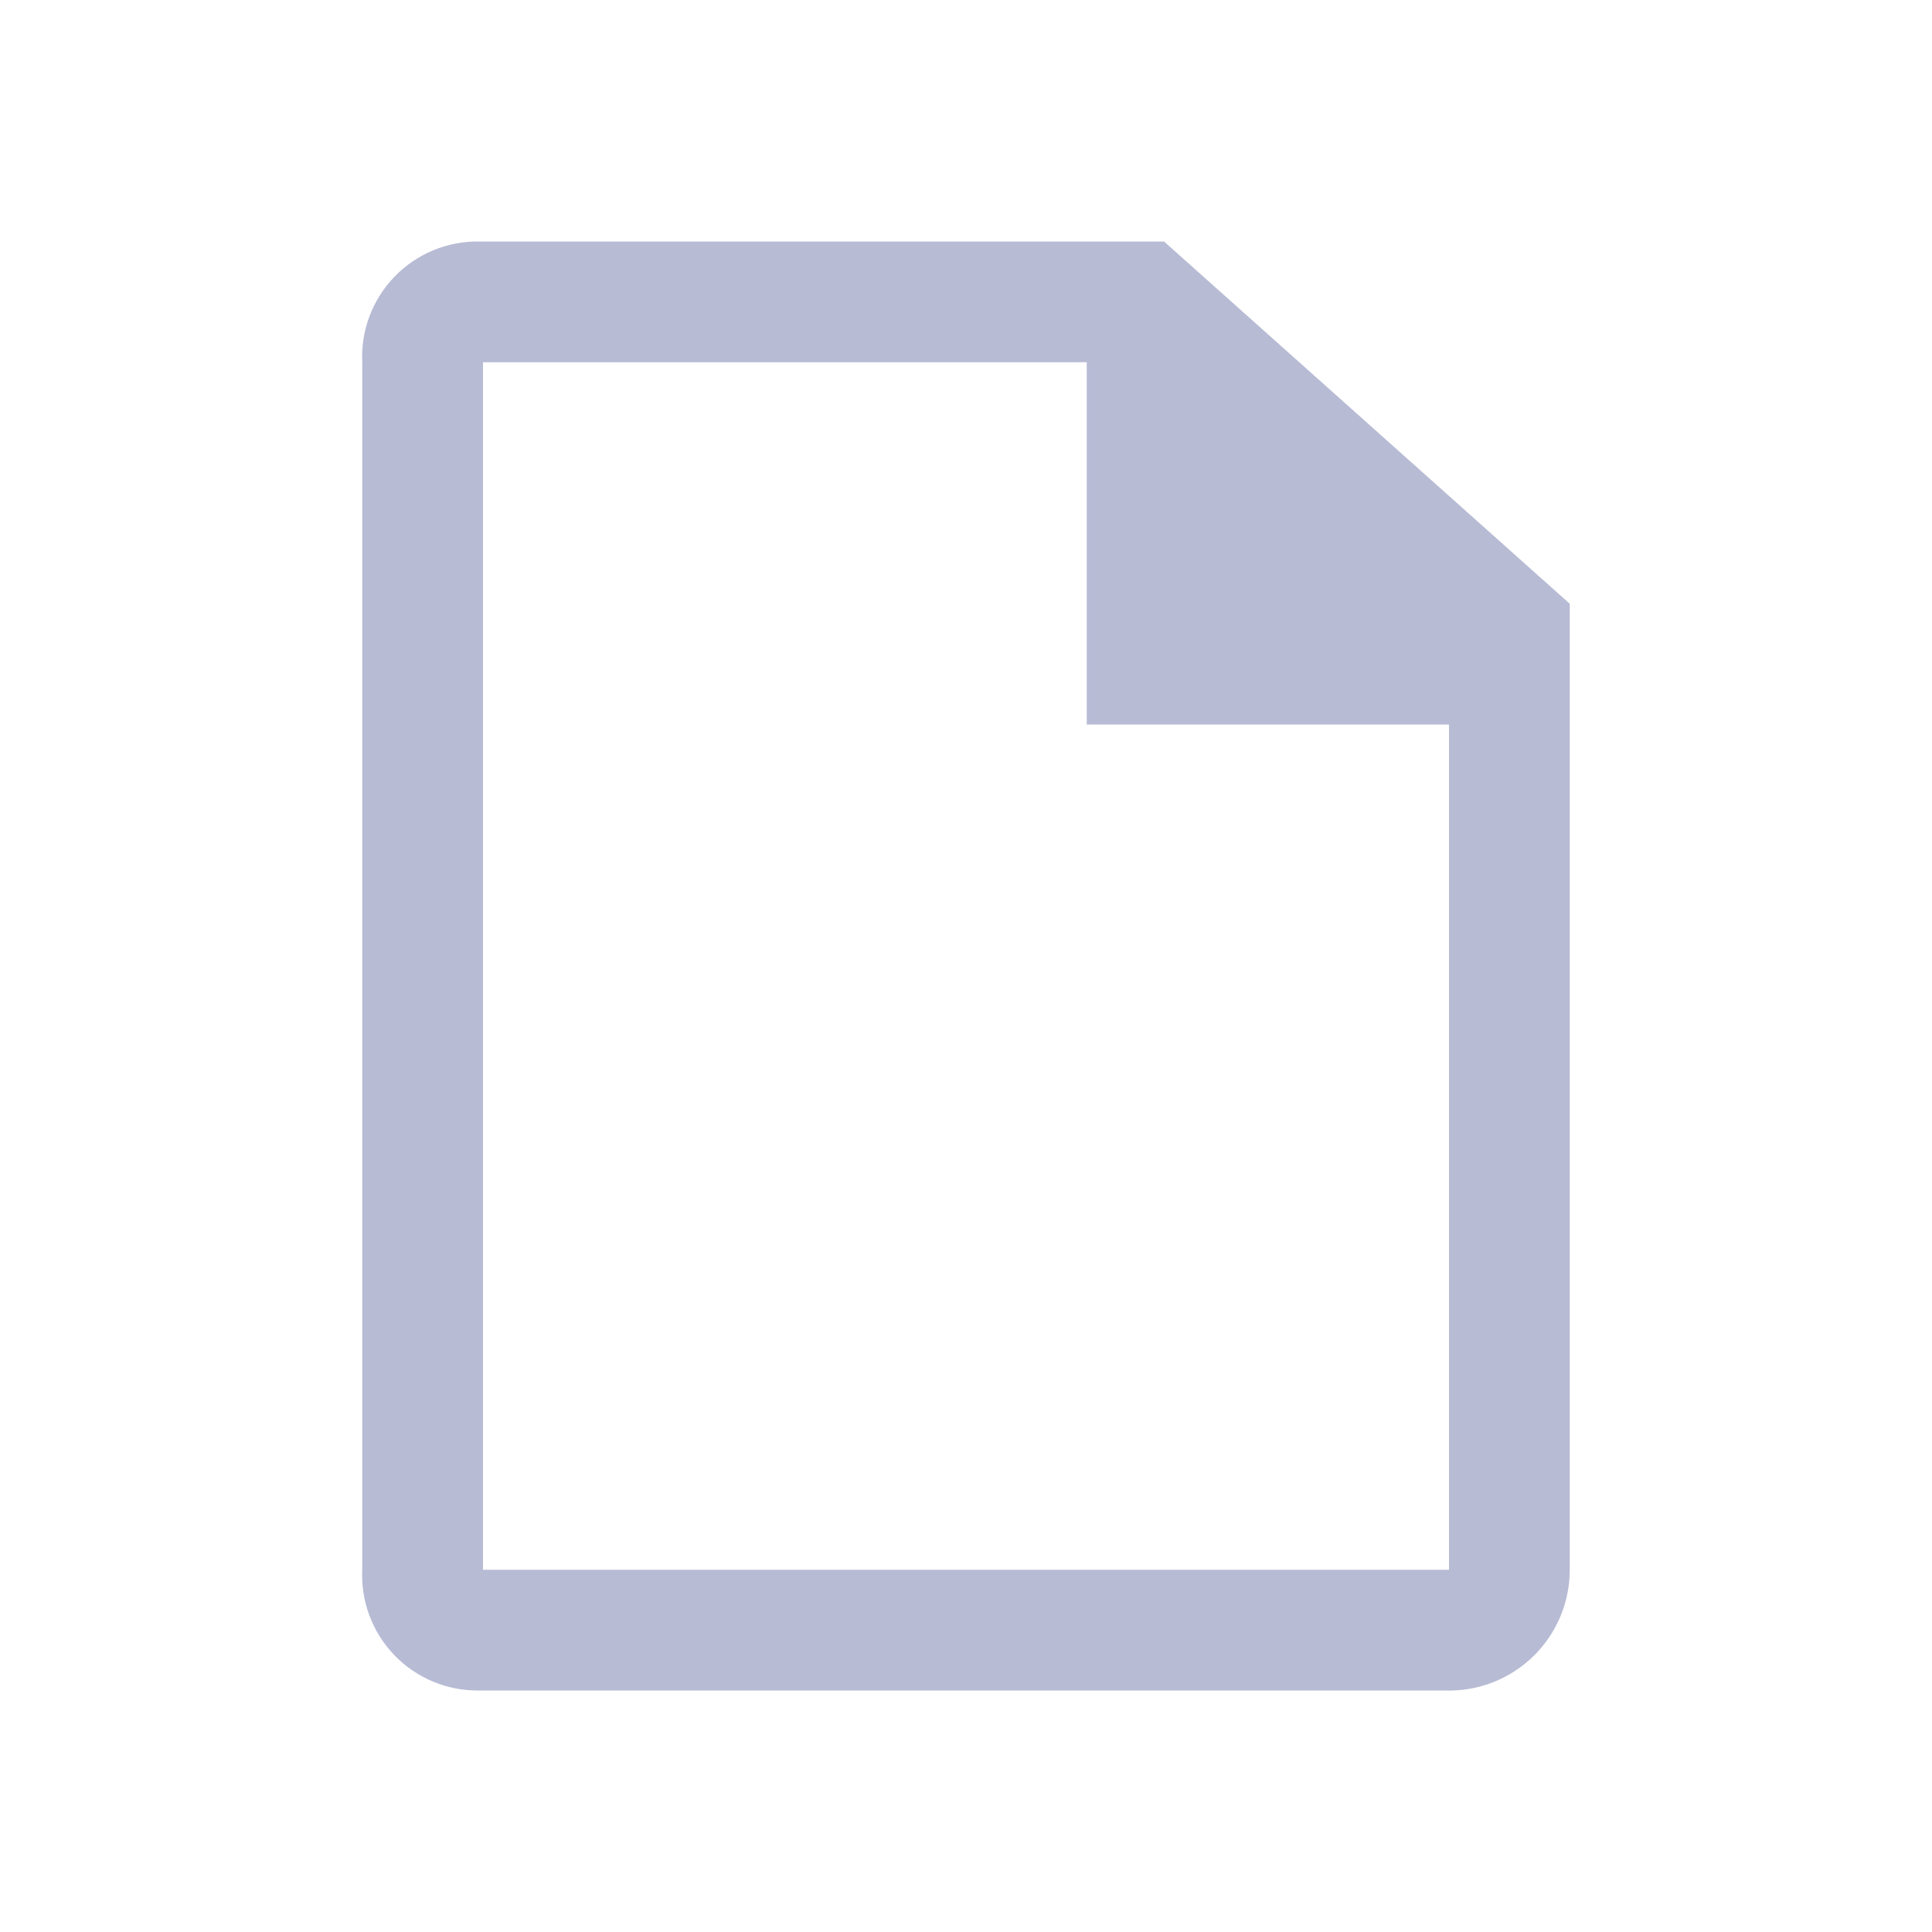
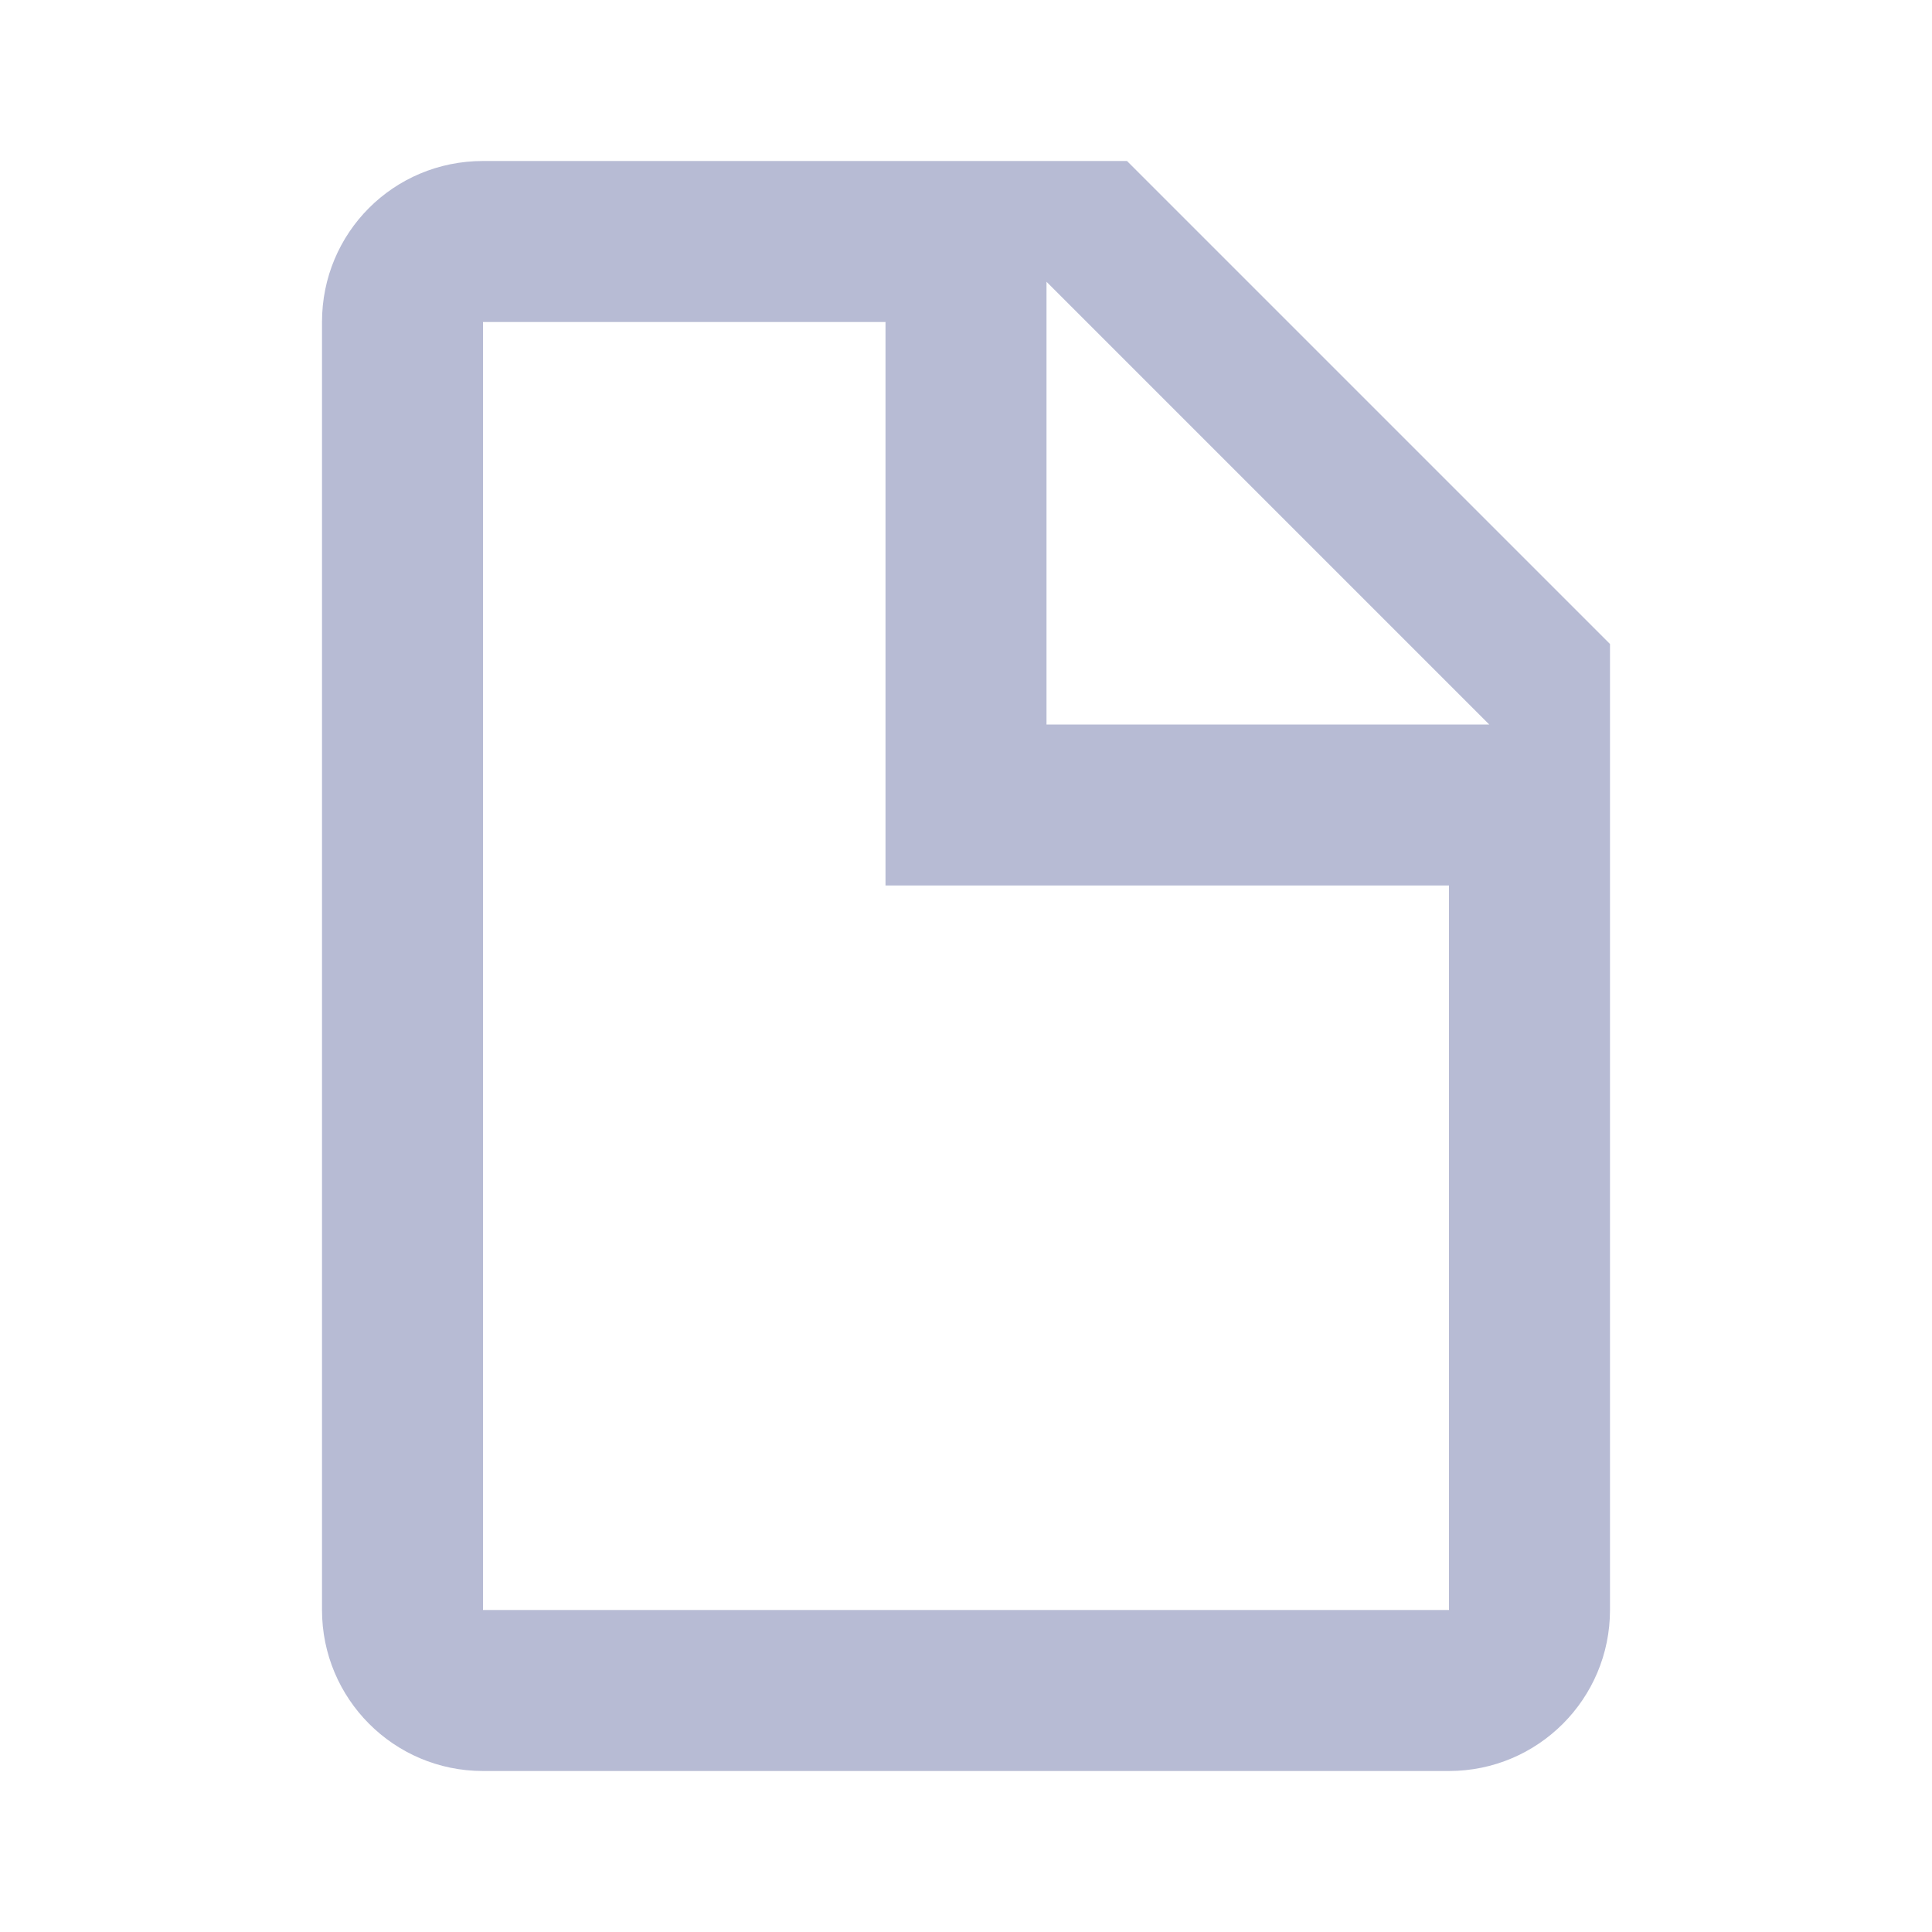
- <svg xmlns="http://www.w3.org/2000/svg" id="Bases" viewBox="0 0 32 32">
-   <defs>
-     <style>.cls-1{fill:#B7BBD4;}</style>
-   </defs>
-   <path class="cls-1" d="M19.28,4H7.93A1.91,1.91,0,0,0,6,6V26a1.91,1.91,0,0,0,1.93,2h16A2,2,0,0,0,26,26V10ZM24,26H8V6H18v6h6Z" />
+ <svg xmlns="http://www.w3.org/2000/svg" version="1.1" viewBox="0 0 24 24">
+   <path d="m13 9h5.5l-5.5-5.5v5.5m-7-7h8l6 6v12a2 2 0 0 1 -2 2h-12c-1.11 0-2-.9-2-2v-16c0-1.11.89-2 2-2m5 2h-5v16h5 7v-9h-7v-7z" fill="#B7BBD4" />
</svg>
